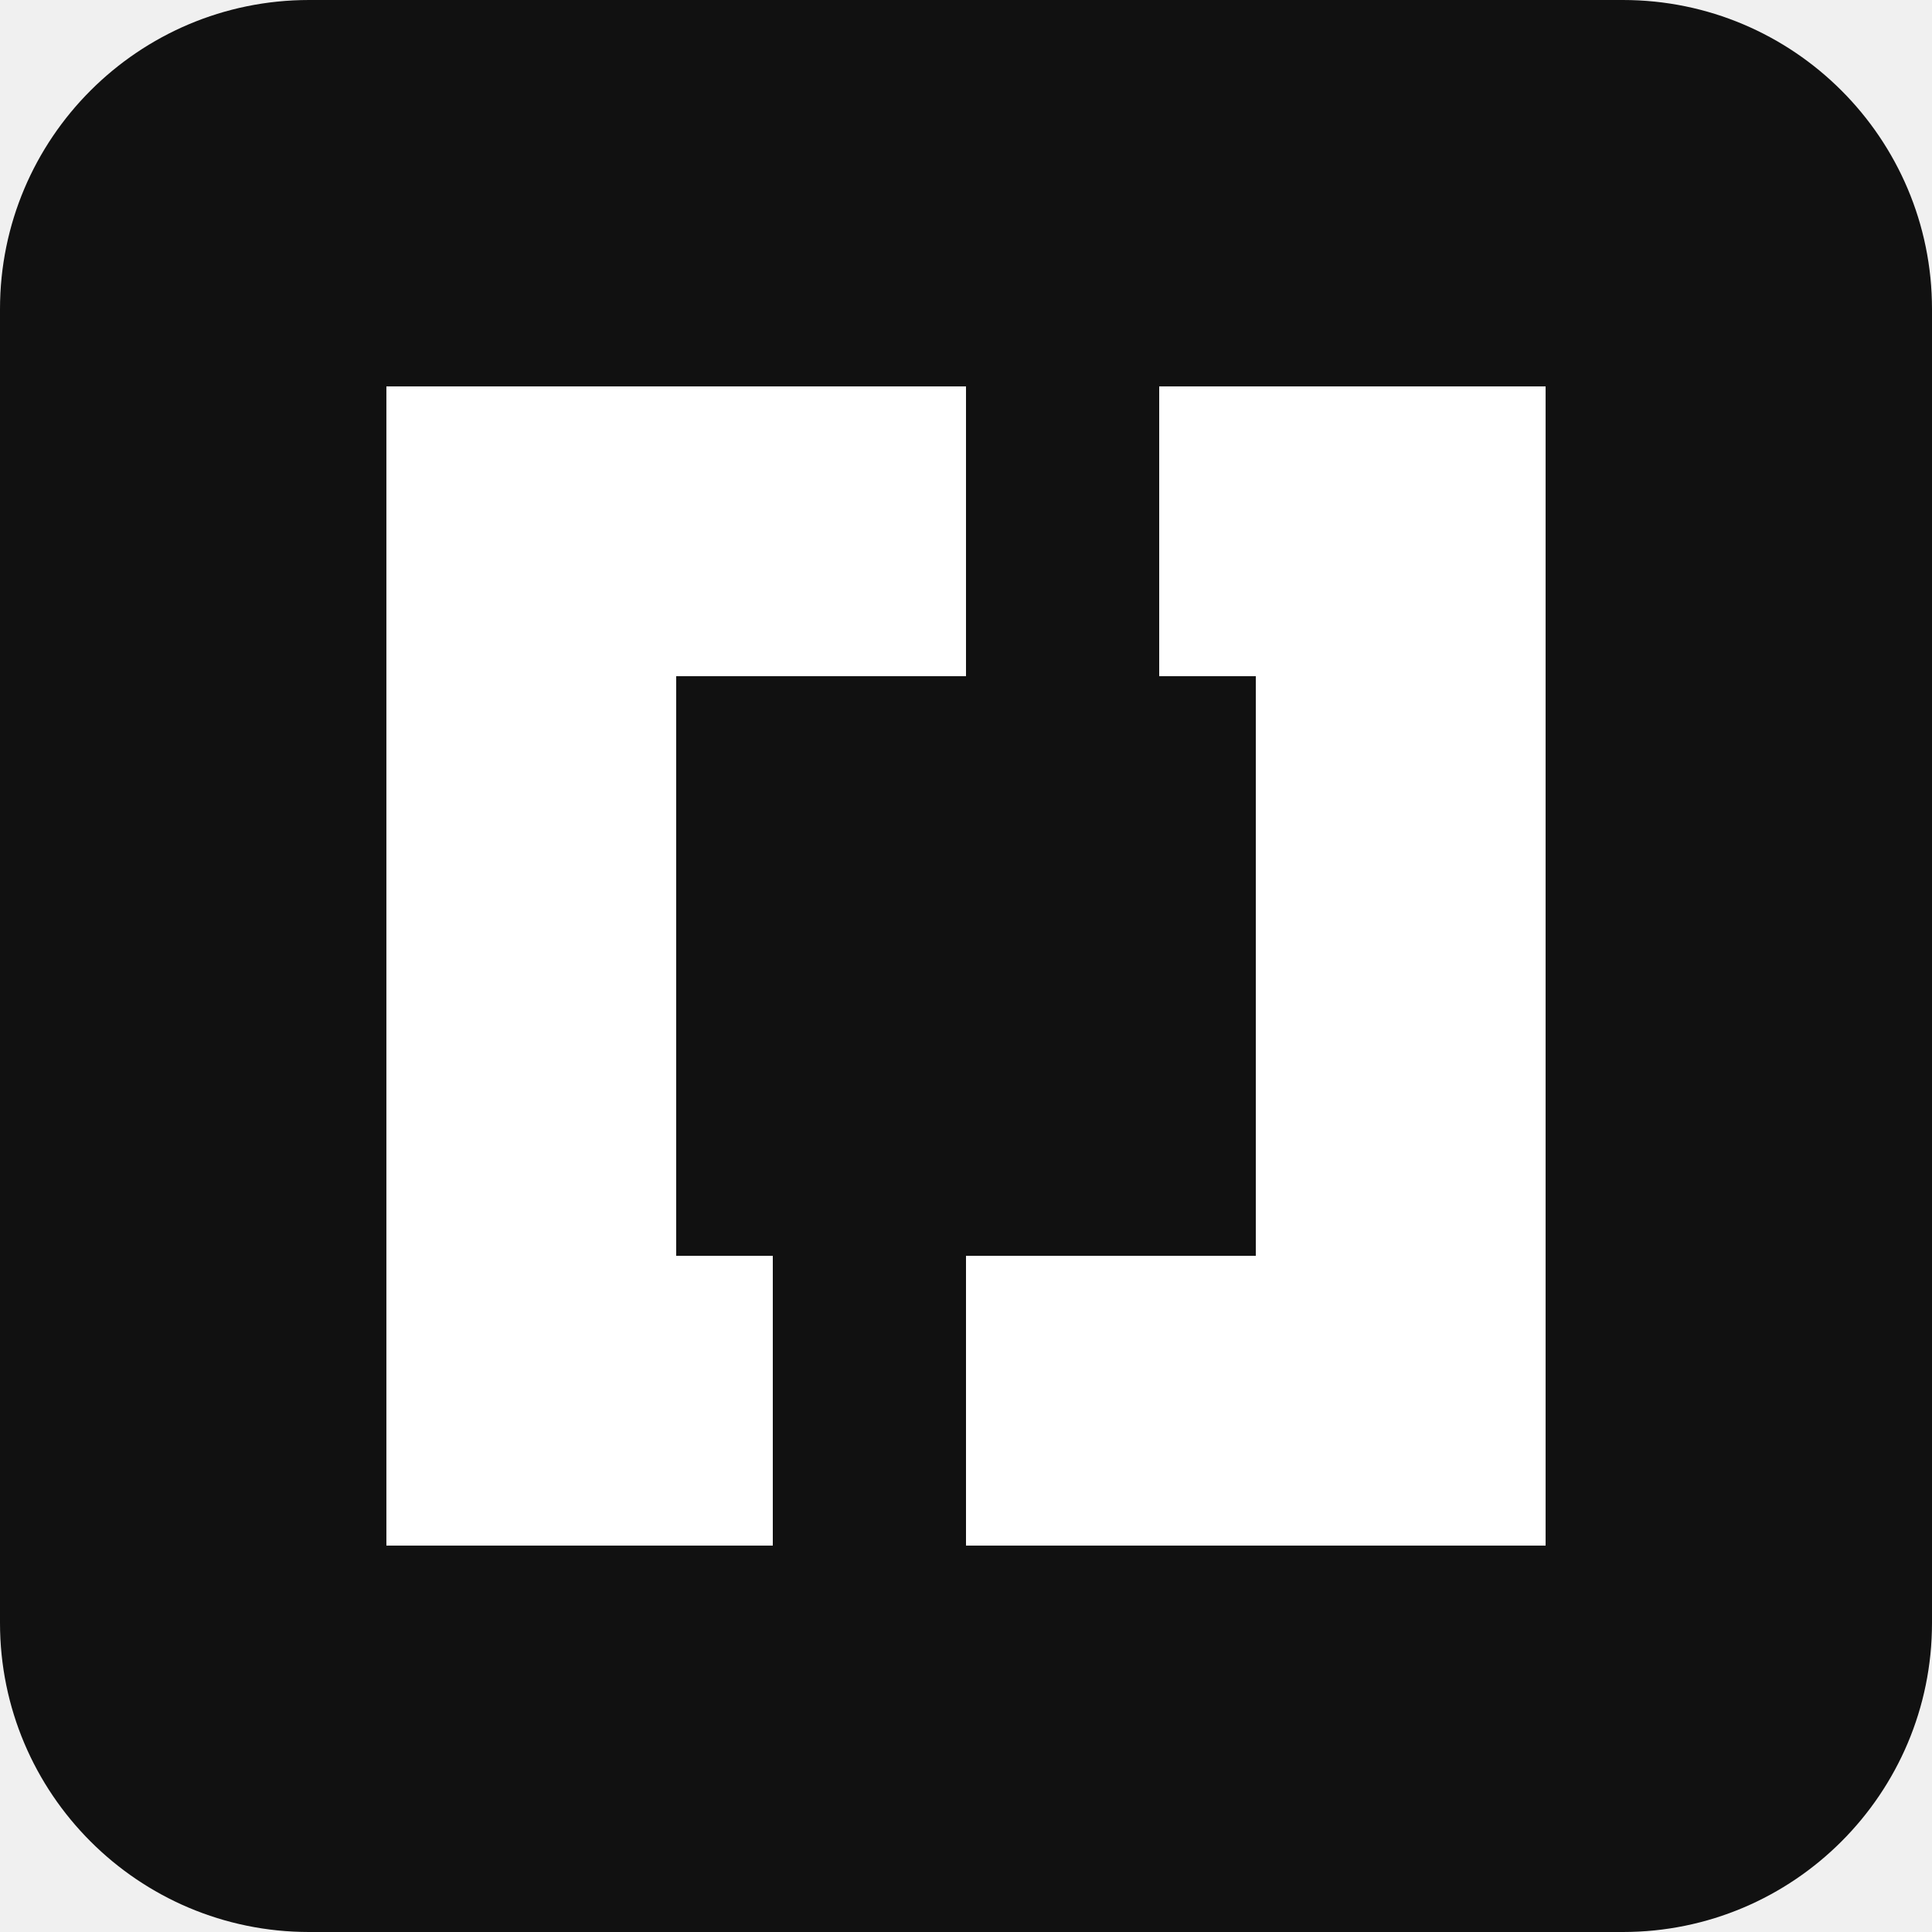
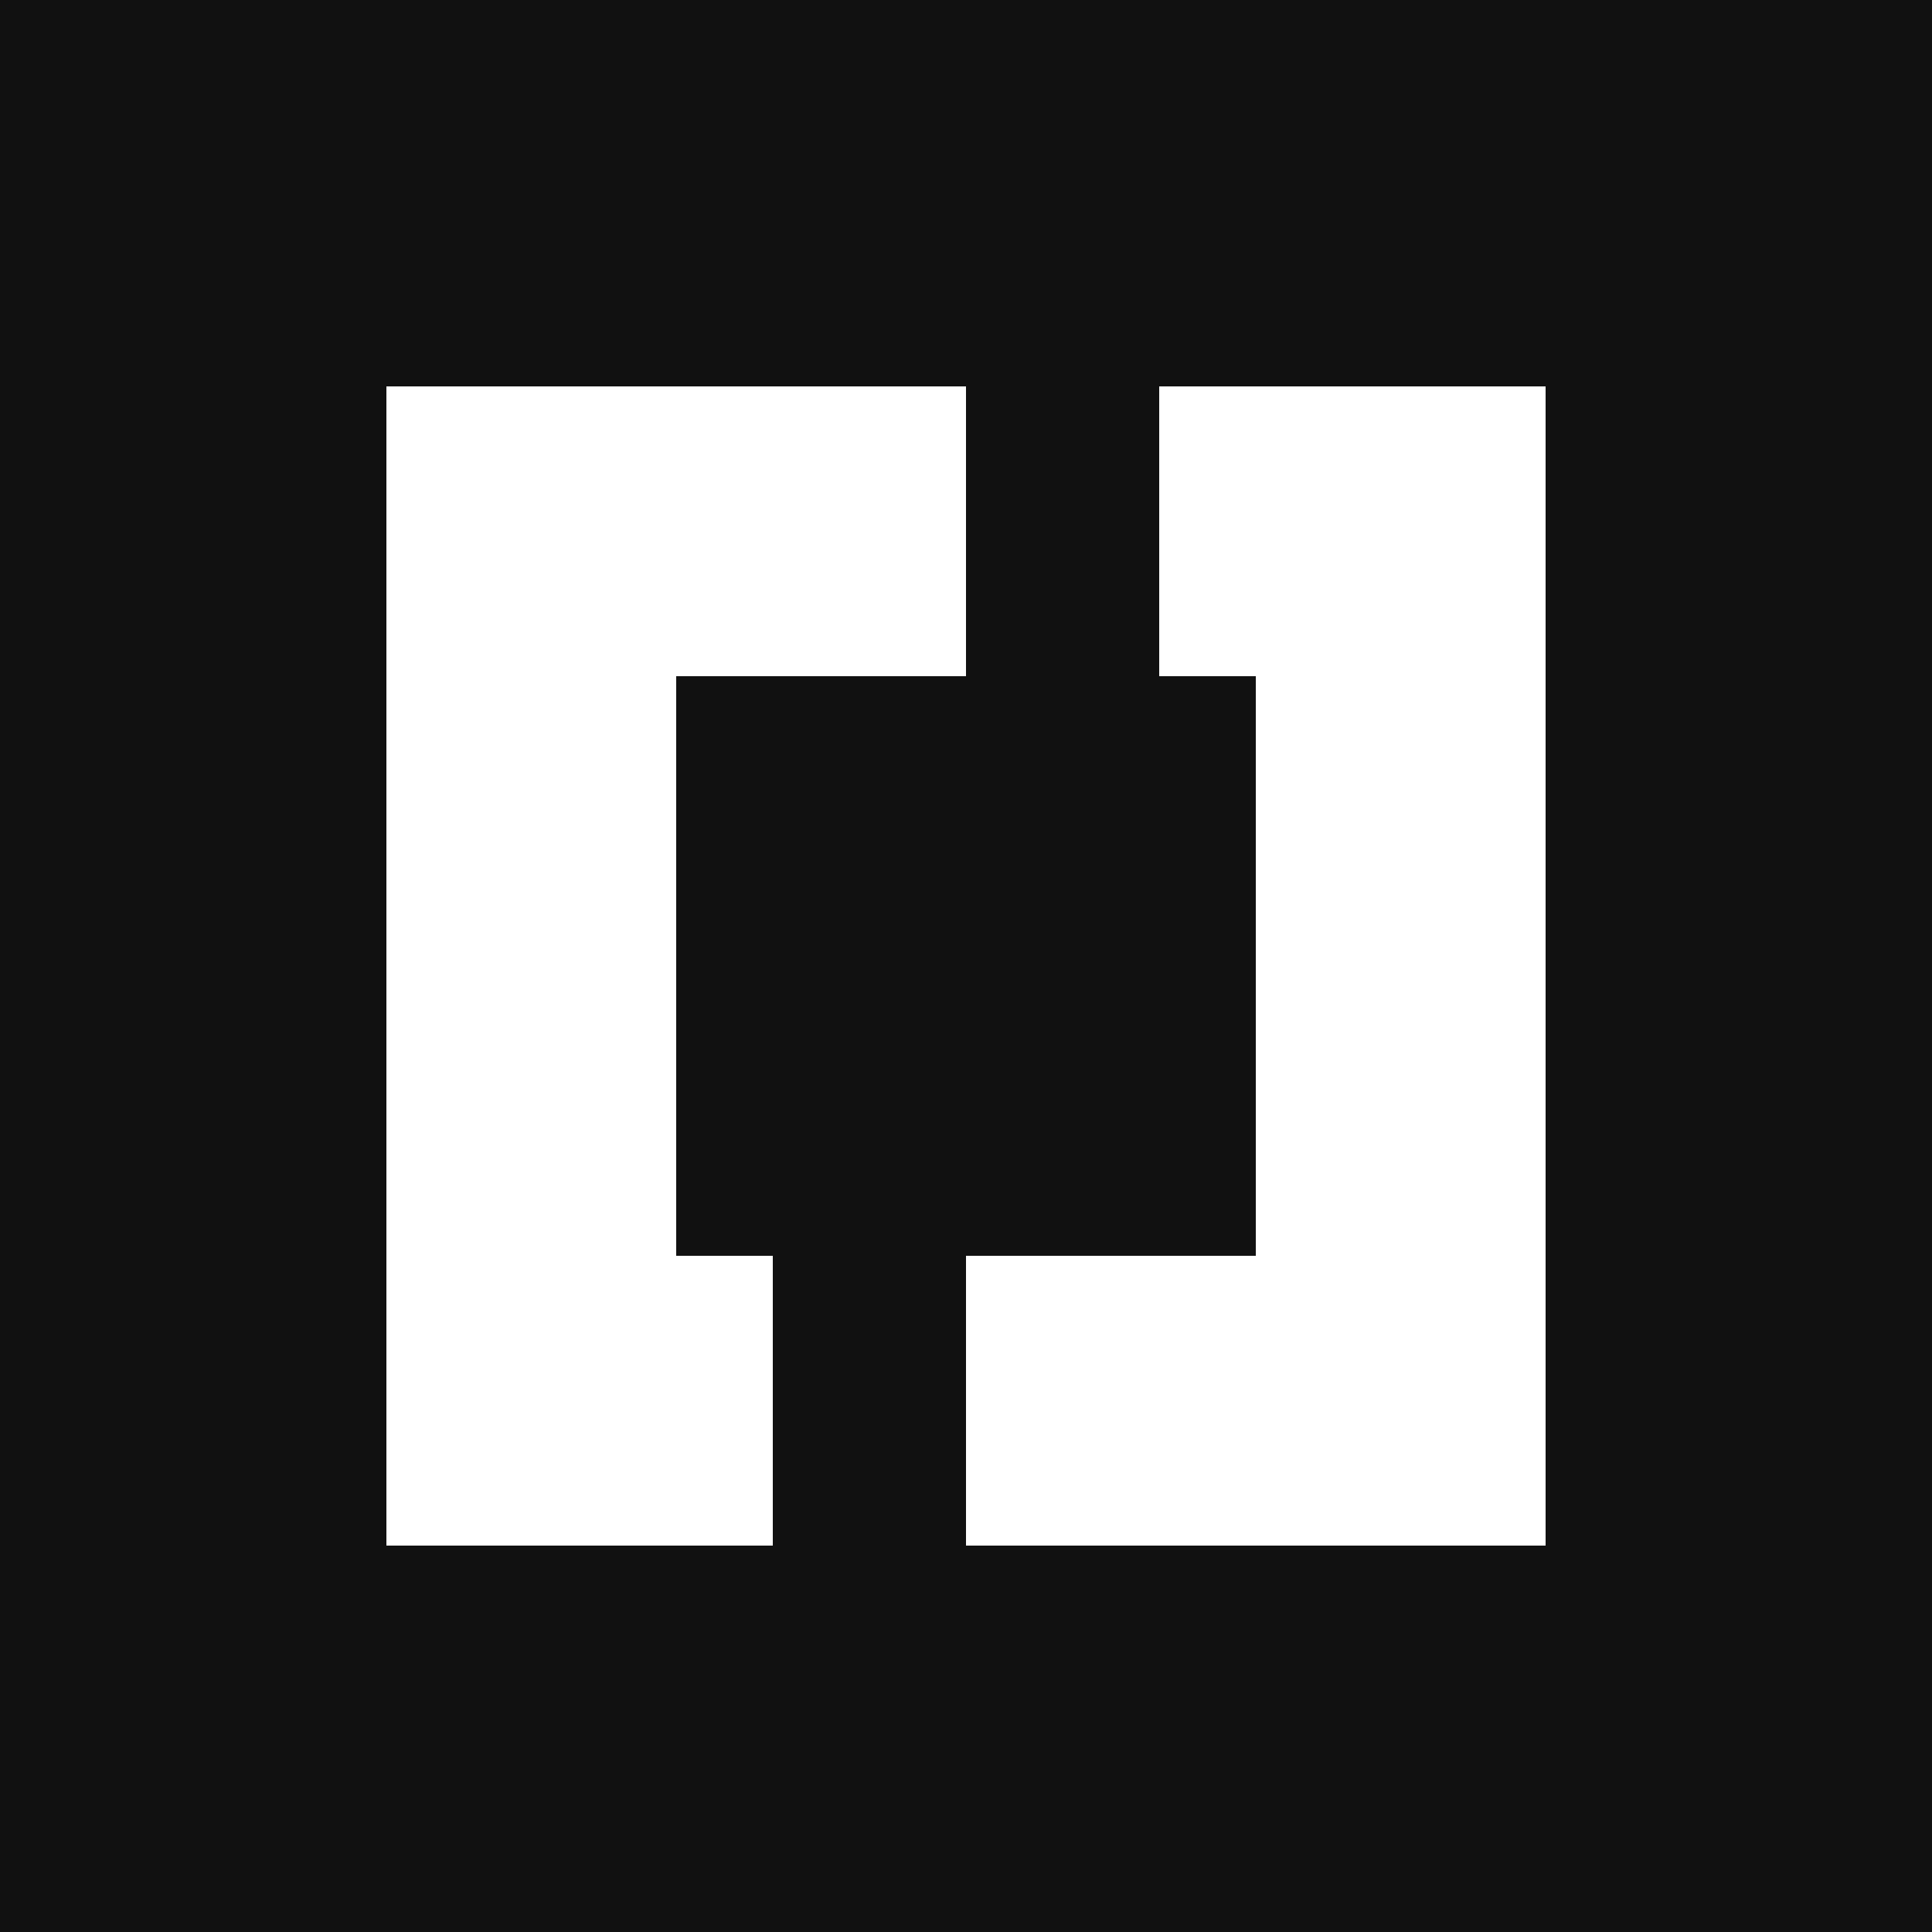
<svg xmlns="http://www.w3.org/2000/svg" viewBox="0 0 100 100">
-   <rect width="100" height="100" rx="16" fill="#111111" />
+   <rect width="100" height="100" fill="#111111" />
  <path fill-rule="evenodd" clip-rule="evenodd" d="M20 20H60V35H35V65H50V80H20V20ZM80 80H40V65H65V35H50V20H80V80Z" fill="#ffffff" />
</svg>
